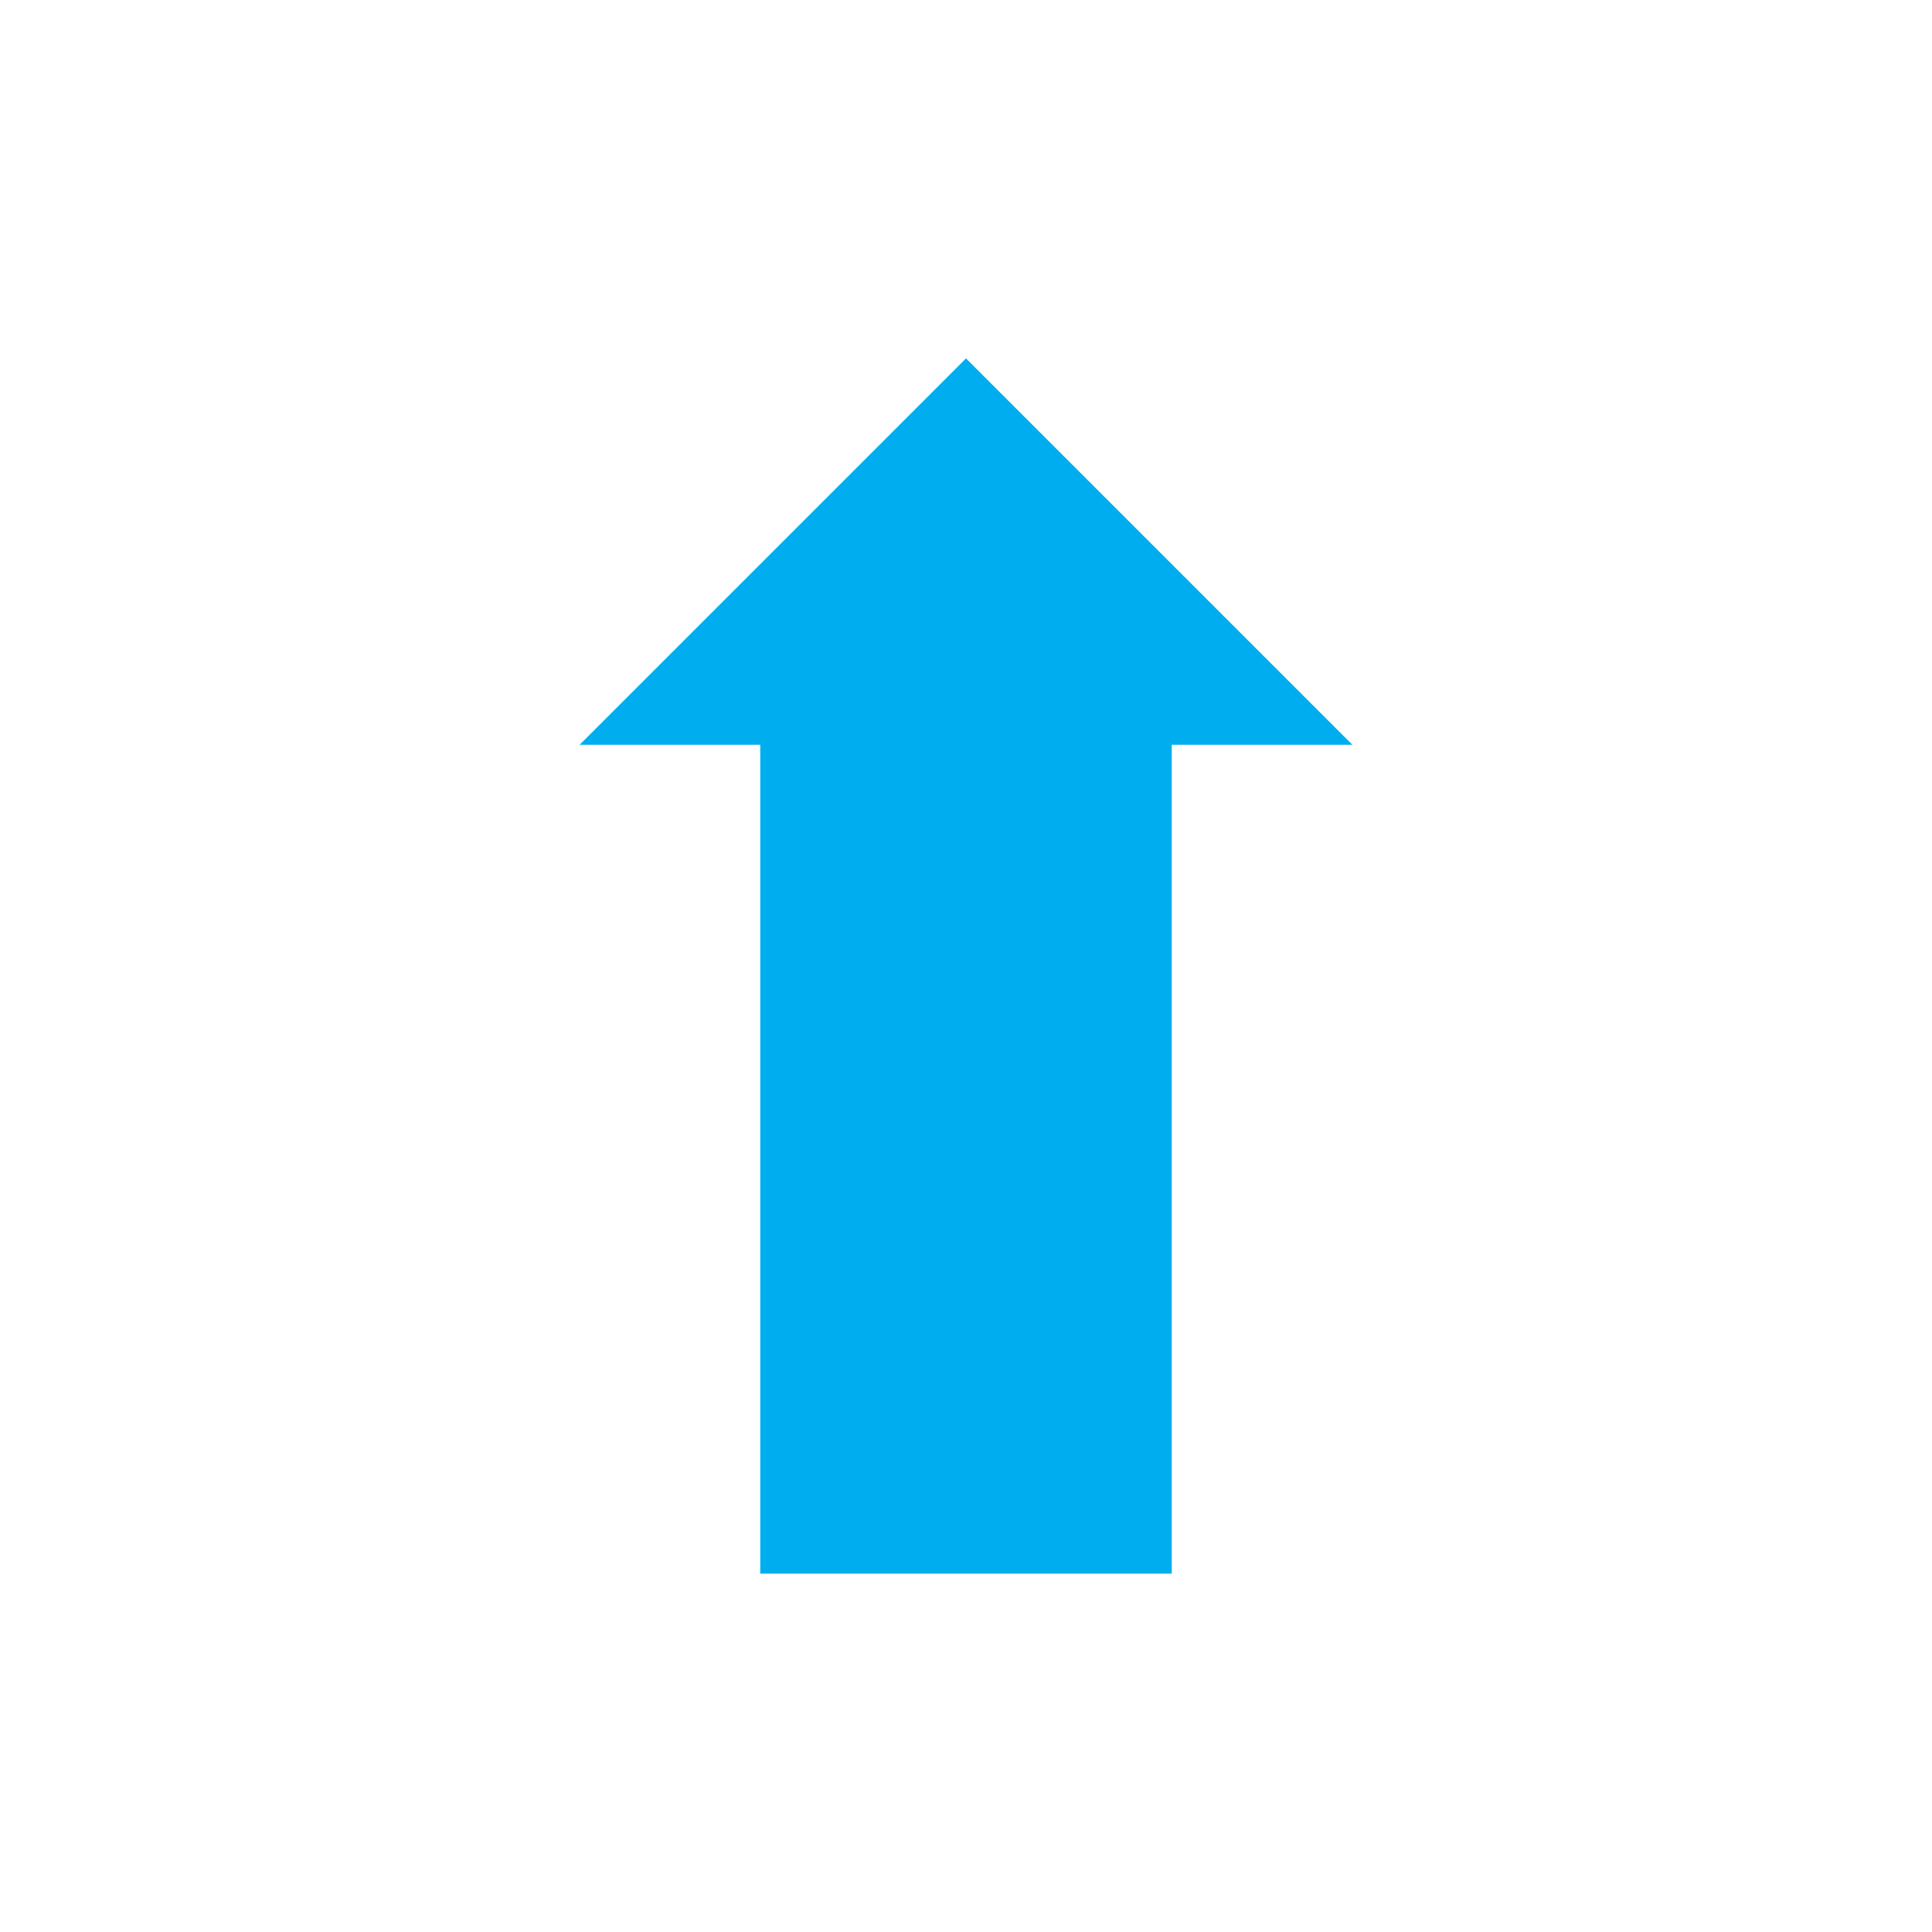
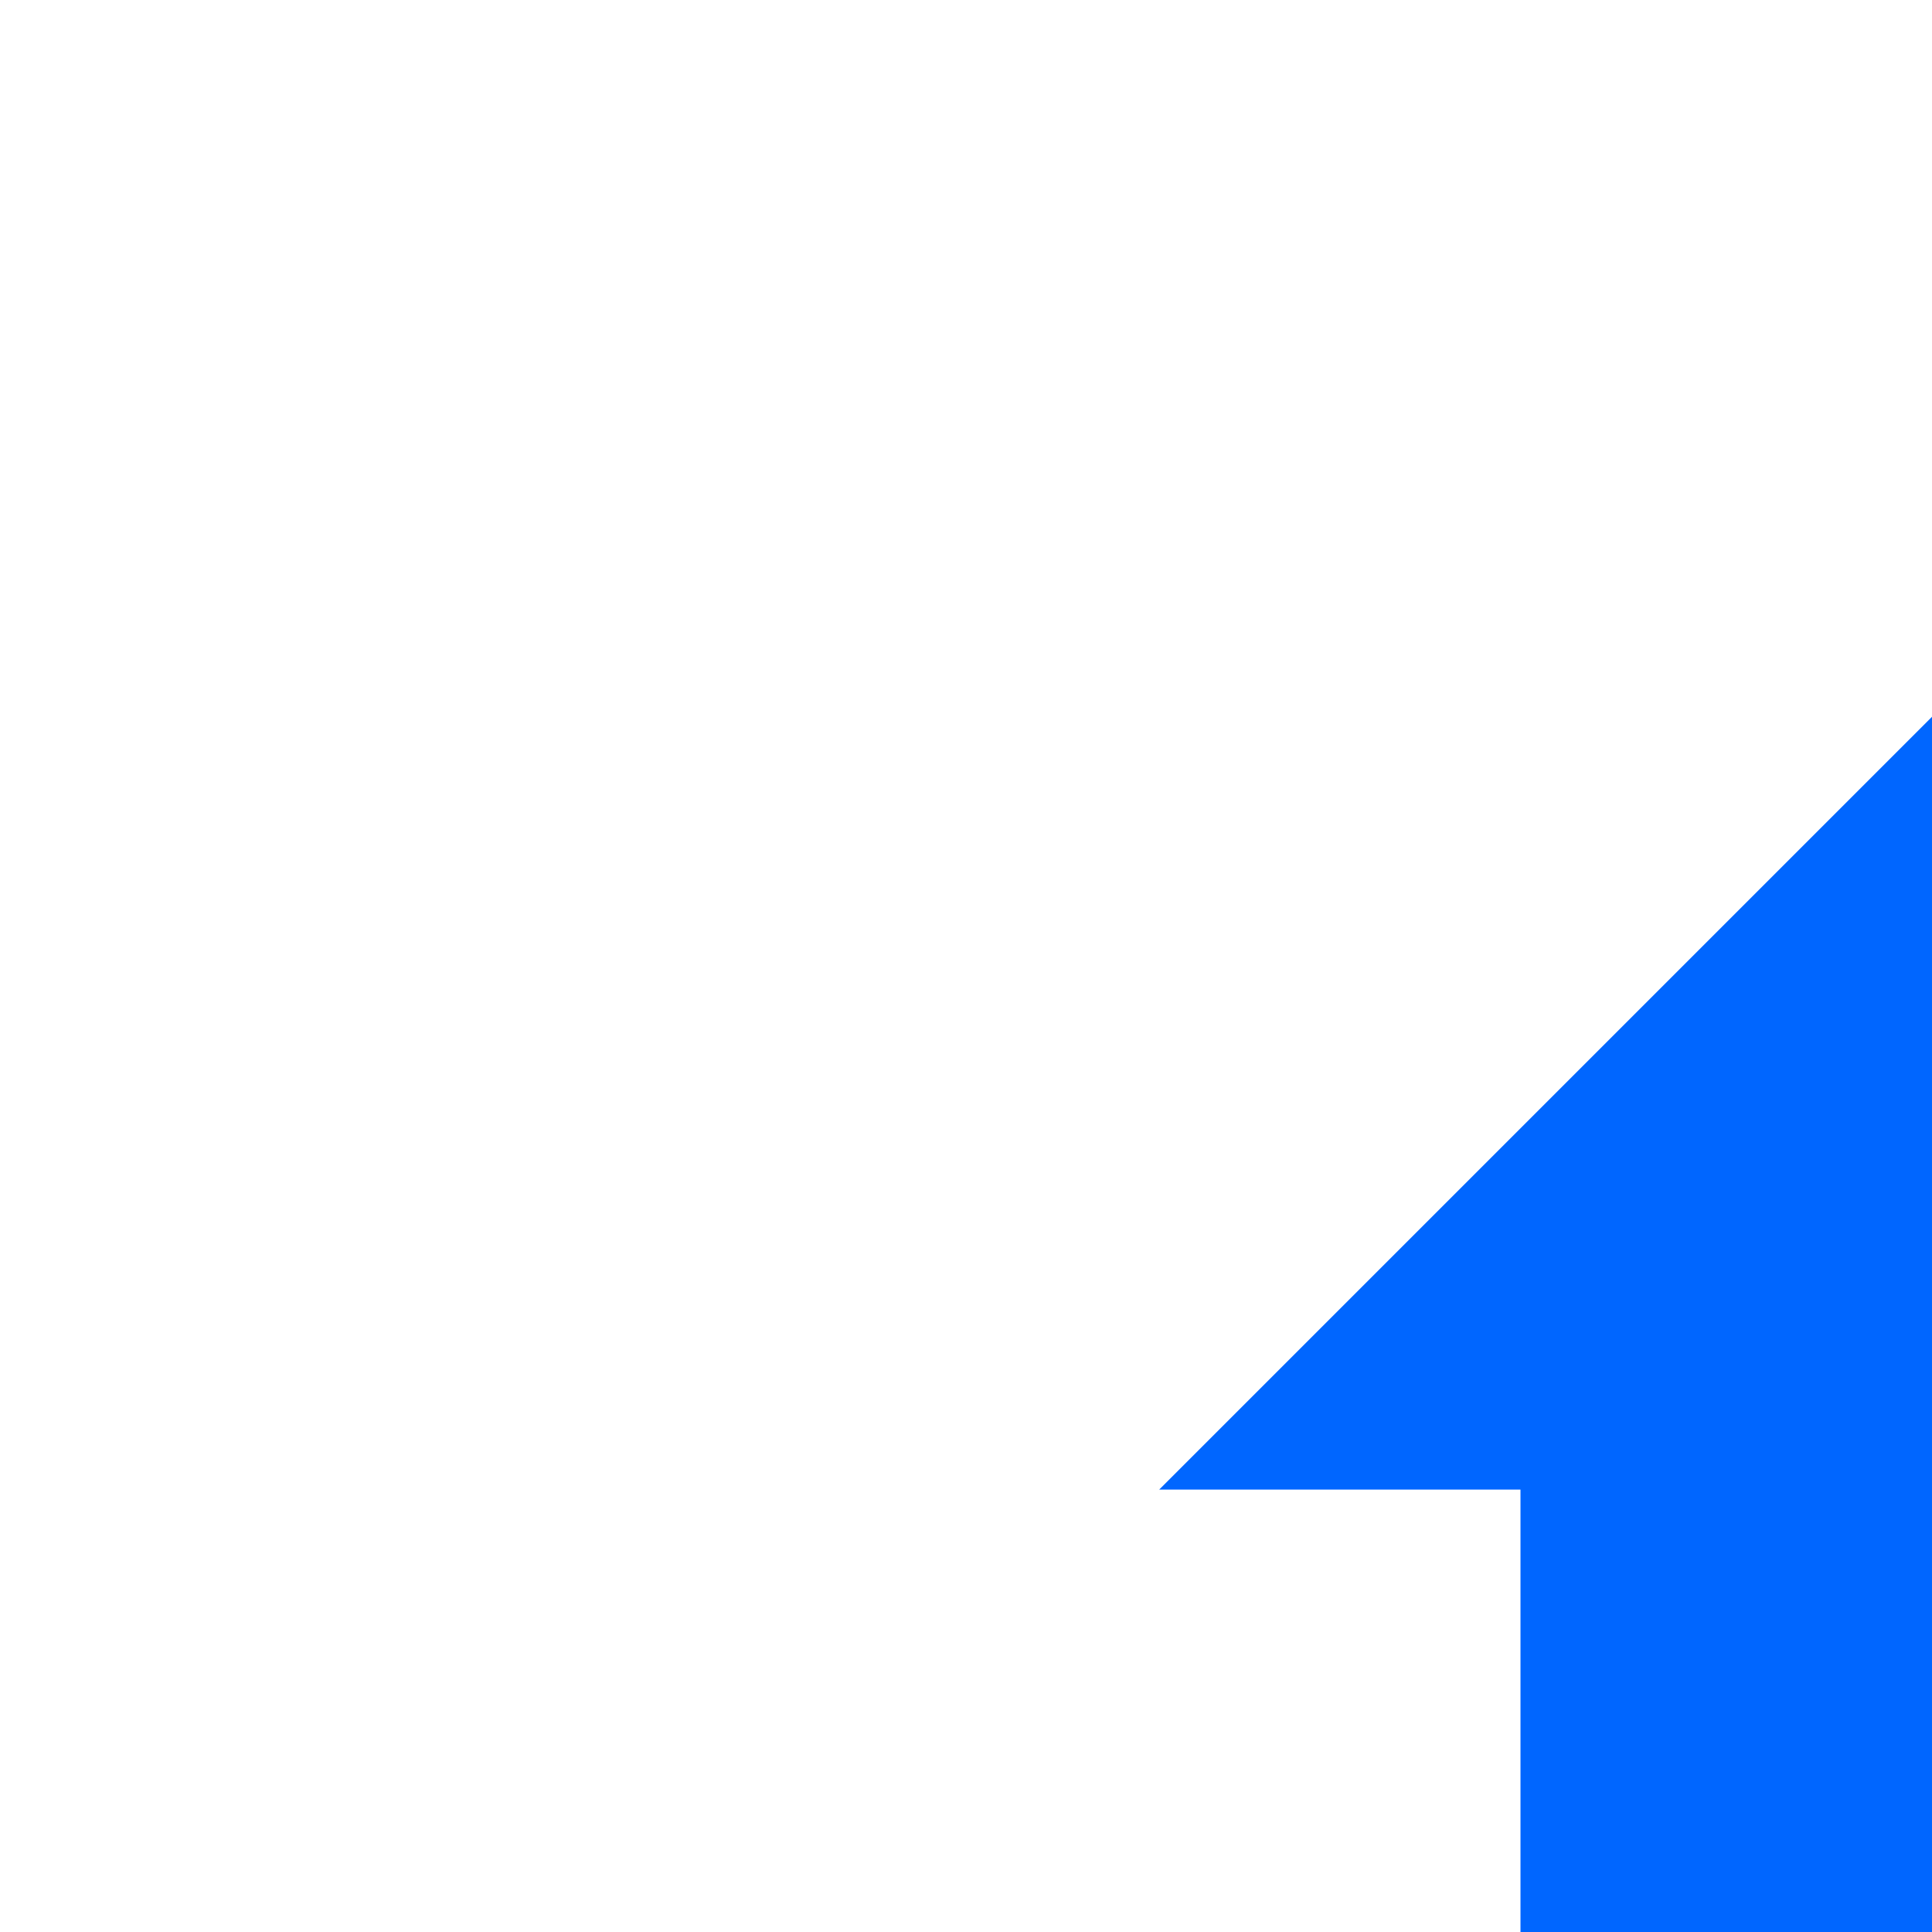
- <svg xmlns="http://www.w3.org/2000/svg" id="Layer_1" data-name="Layer 1" viewBox="0 0 20 20">
-   <defs>
-     <style>
-       .cls-1 {
-         fill: #00aeef;
-         stroke-width: 0px;
-       }
-     </style>
-   </defs>
-   <polygon class="cls-1" points="6 7.71 10 3.71 14 7.71 12.13 7.71 12.13 16.29 7.87 16.29 7.87 7.71 6 7.71" />
+ <svg xmlns="http://www.w3.org/2000/svg" fill="transparent" background="transparent" id="Layer_1" data-name="Layer 1" height="20px" viewBox="0 0 10 10">
+   <polygon fill="#0066FF" class="cls-1" points="6 7.71 10 3.71 14 7.71 12.13 7.71 12.13 16.29 7.87 16.29 7.87 7.71 6 7.71" />
</svg>
